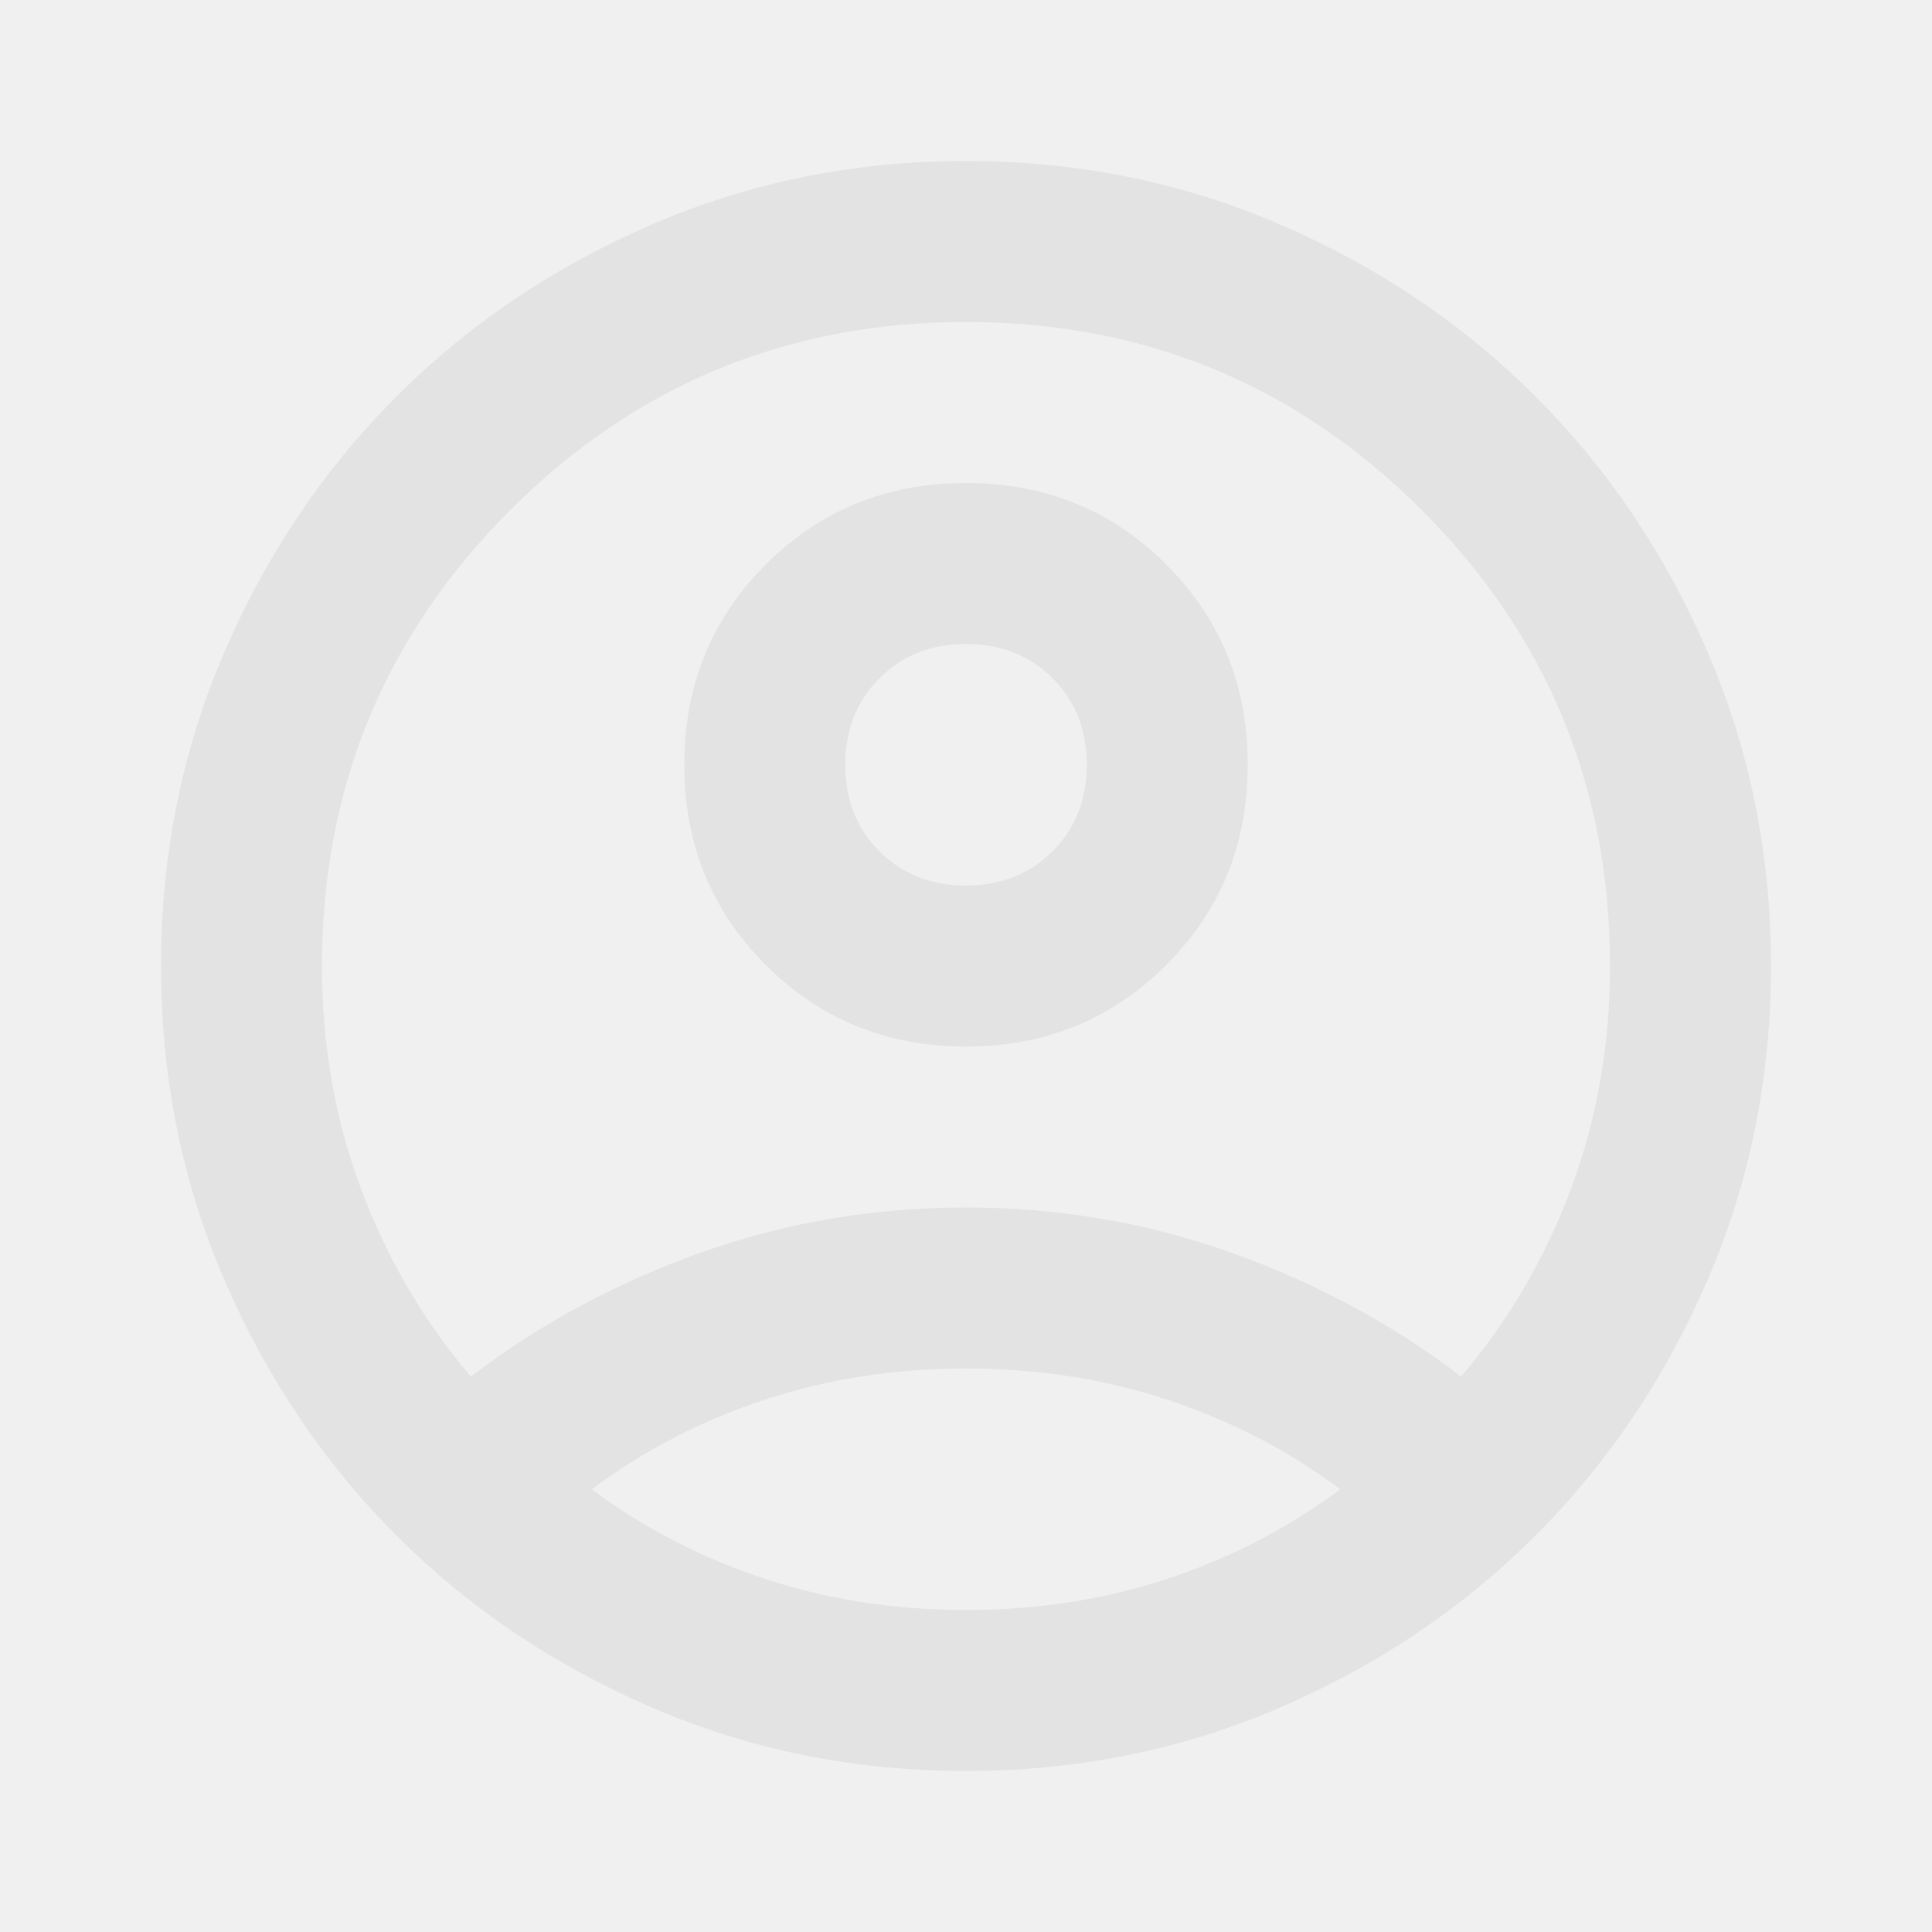
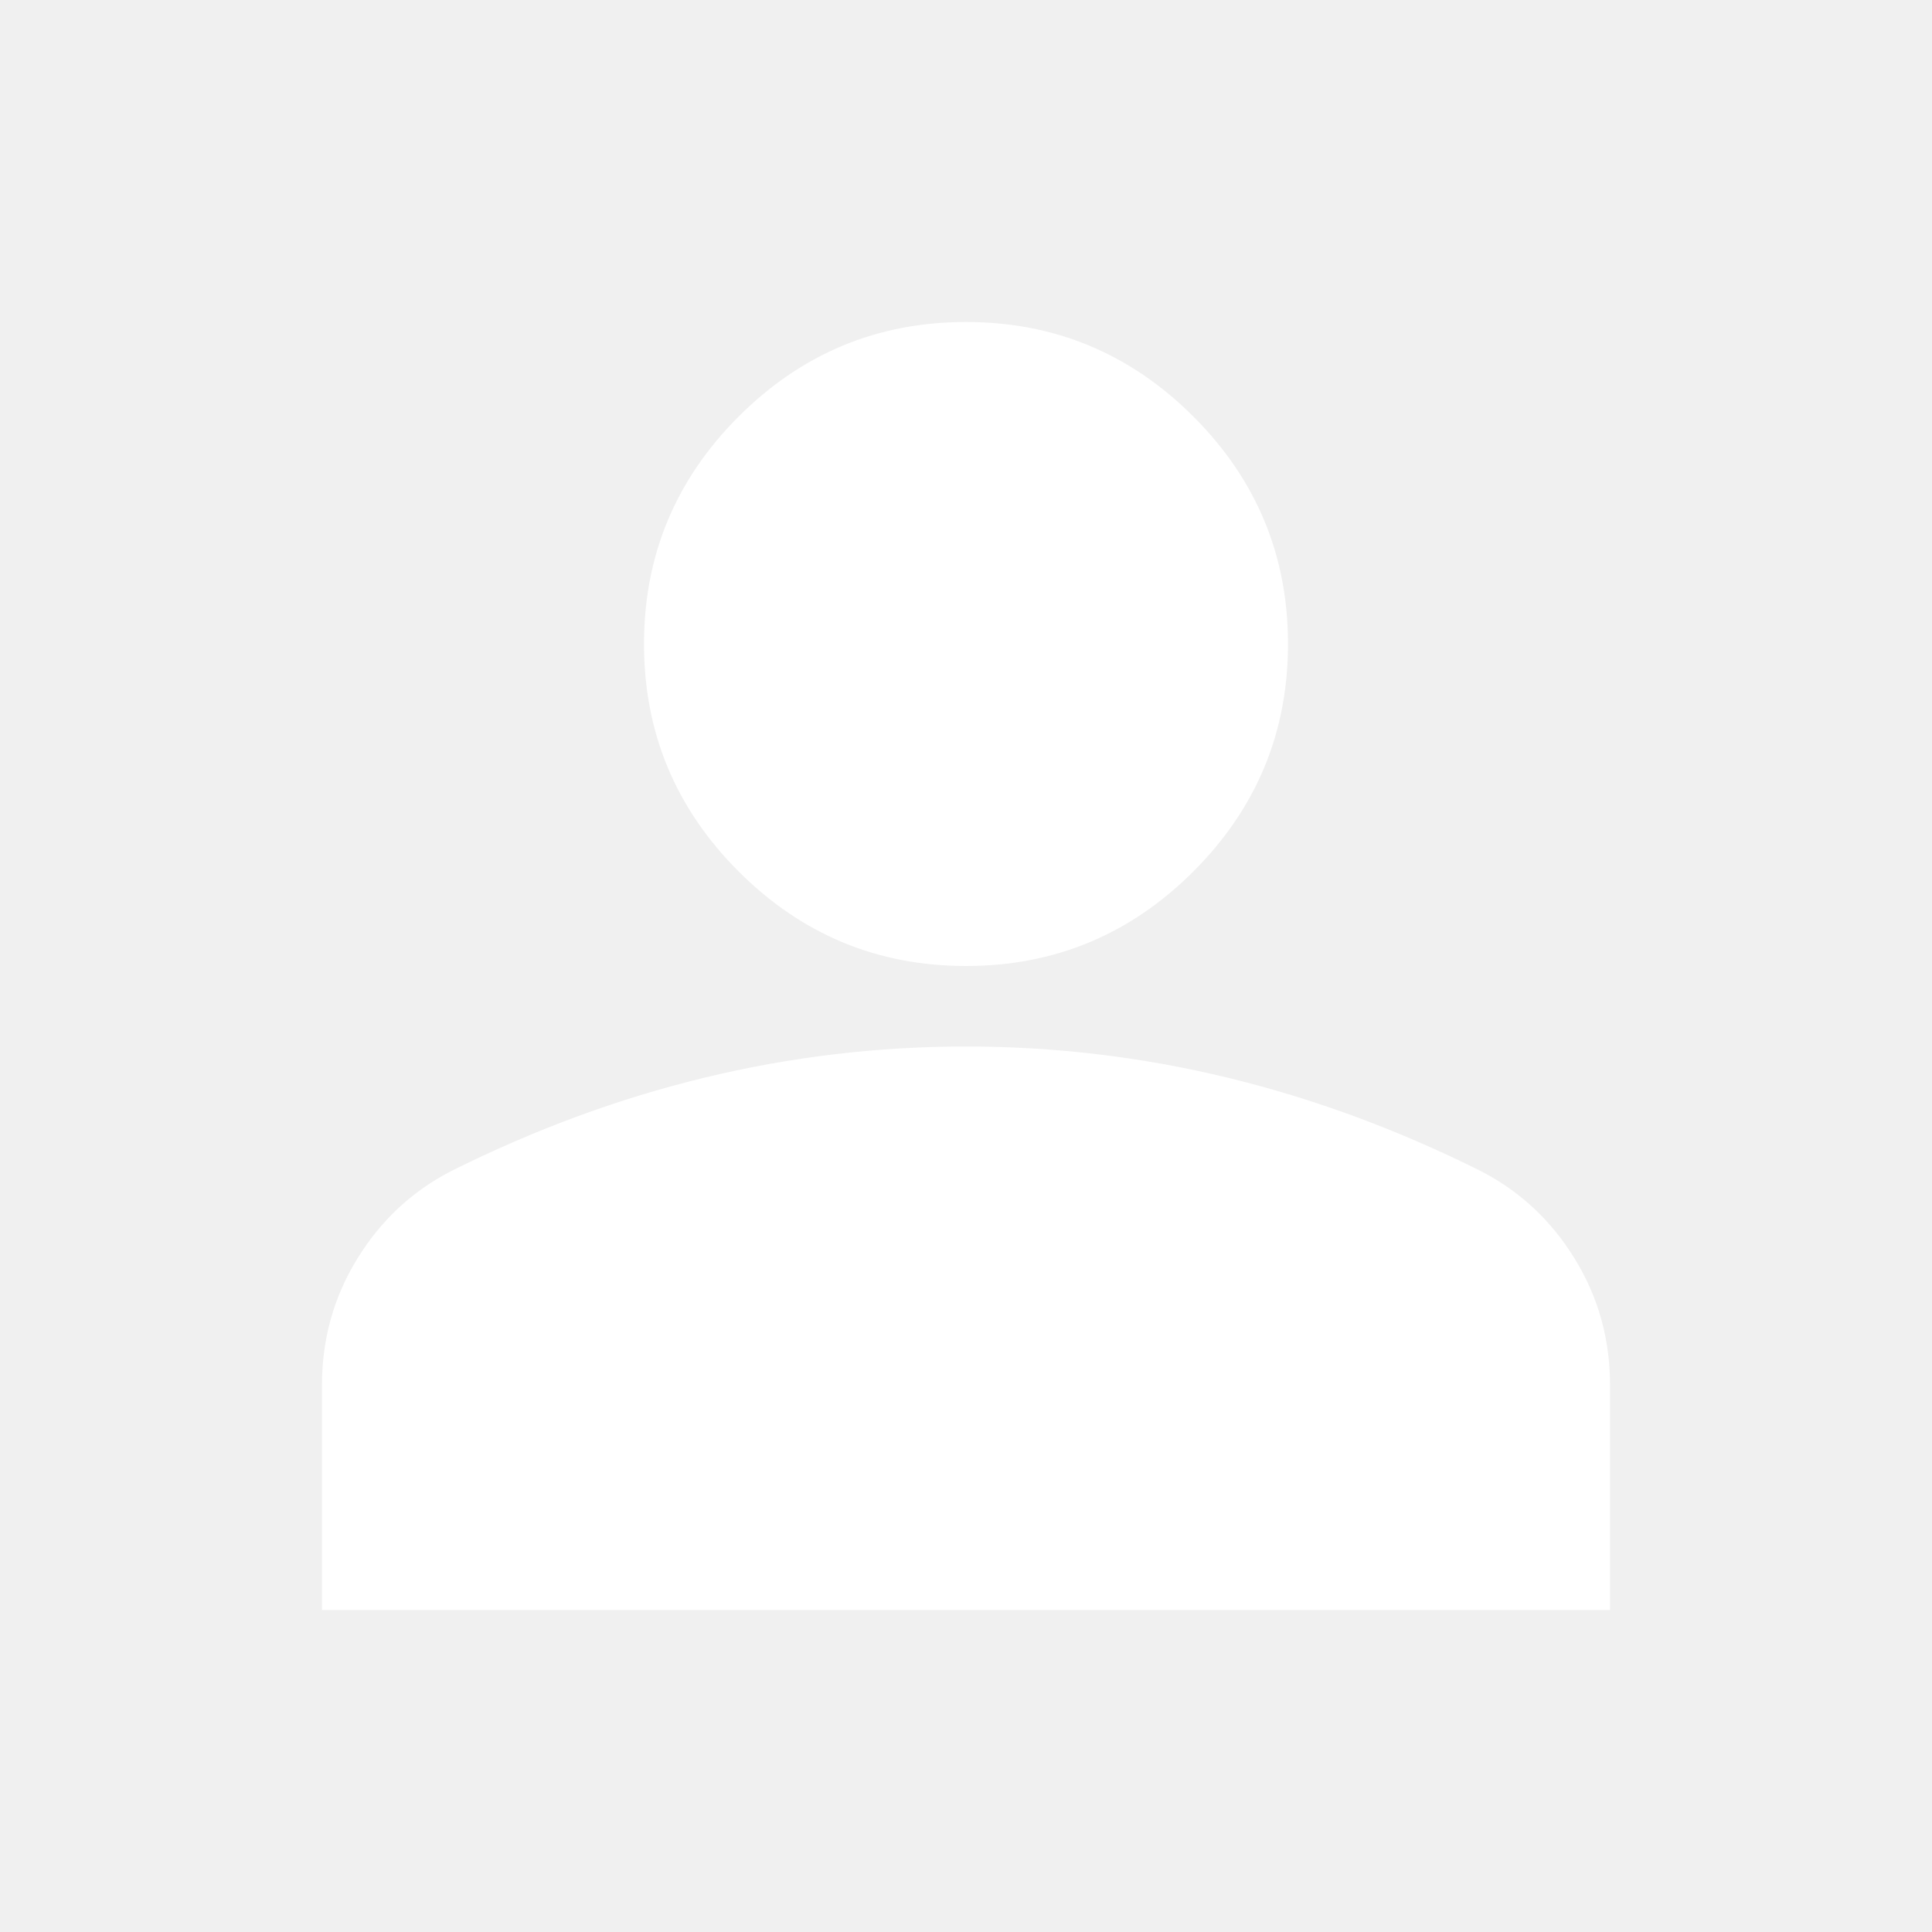
- <svg xmlns="http://www.w3.org/2000/svg" height="24px" viewBox="0 -960 960 960" width="24px" fill="#e3e3e3">
-   <path d="M234-276q51-39 114-61.5T480-360q69 0 132 22.5T726-276q35-41 54.5-93T800-480q0-133-93.5-226.5T480-800q-133 0-226.5 93.5T160-480q0 59 19.5 111t54.5 93Zm246-164q-59 0-99.5-40.5T340-580q0-59 40.5-99.5T480-720q59 0 99.5 40.5T620-580q0 59-40.5 99.5T480-440Zm0 360q-83 0-156-31.5T197-197q-54-54-85.5-127T80-480q0-83 31.5-156T197-763q54-54 127-85.5T480-880q83 0 156 31.5T763-763q54 54 85.5 127T880-480q0 83-31.5 156T763-197q-54 54-127 85.5T480-80Zm0-80q53 0 100-15.5t86-44.5q-39-29-86-44.5T480-280q-53 0-100 15.5T294-220q39 29 86 44.5T480-160Zm0-360q26 0 43-17t17-43q0-26-17-43t-43-17q-26 0-43 17t-17 43q0 26 17 43t43 17Zm0-60Zm0 360Z" />
+ <svg xmlns="http://www.w3.org/2000/svg" height="24px" viewBox="0 -960 960 960" width="24px" fill="#FFFFFF">
+   <path d="M367-527q-47-47-47-113t47-113q47-47 113-47t113 47q47 47 47 113t-47 113q-47 47-113 47t-113-47ZM160-160v-112q0-34 17.5-62.5T224-378q62-31 126-46.5T480-440q66 0 130 15.5T736-378q29 15 46.5 43.5T800-272v112H160Z" />
</svg>
